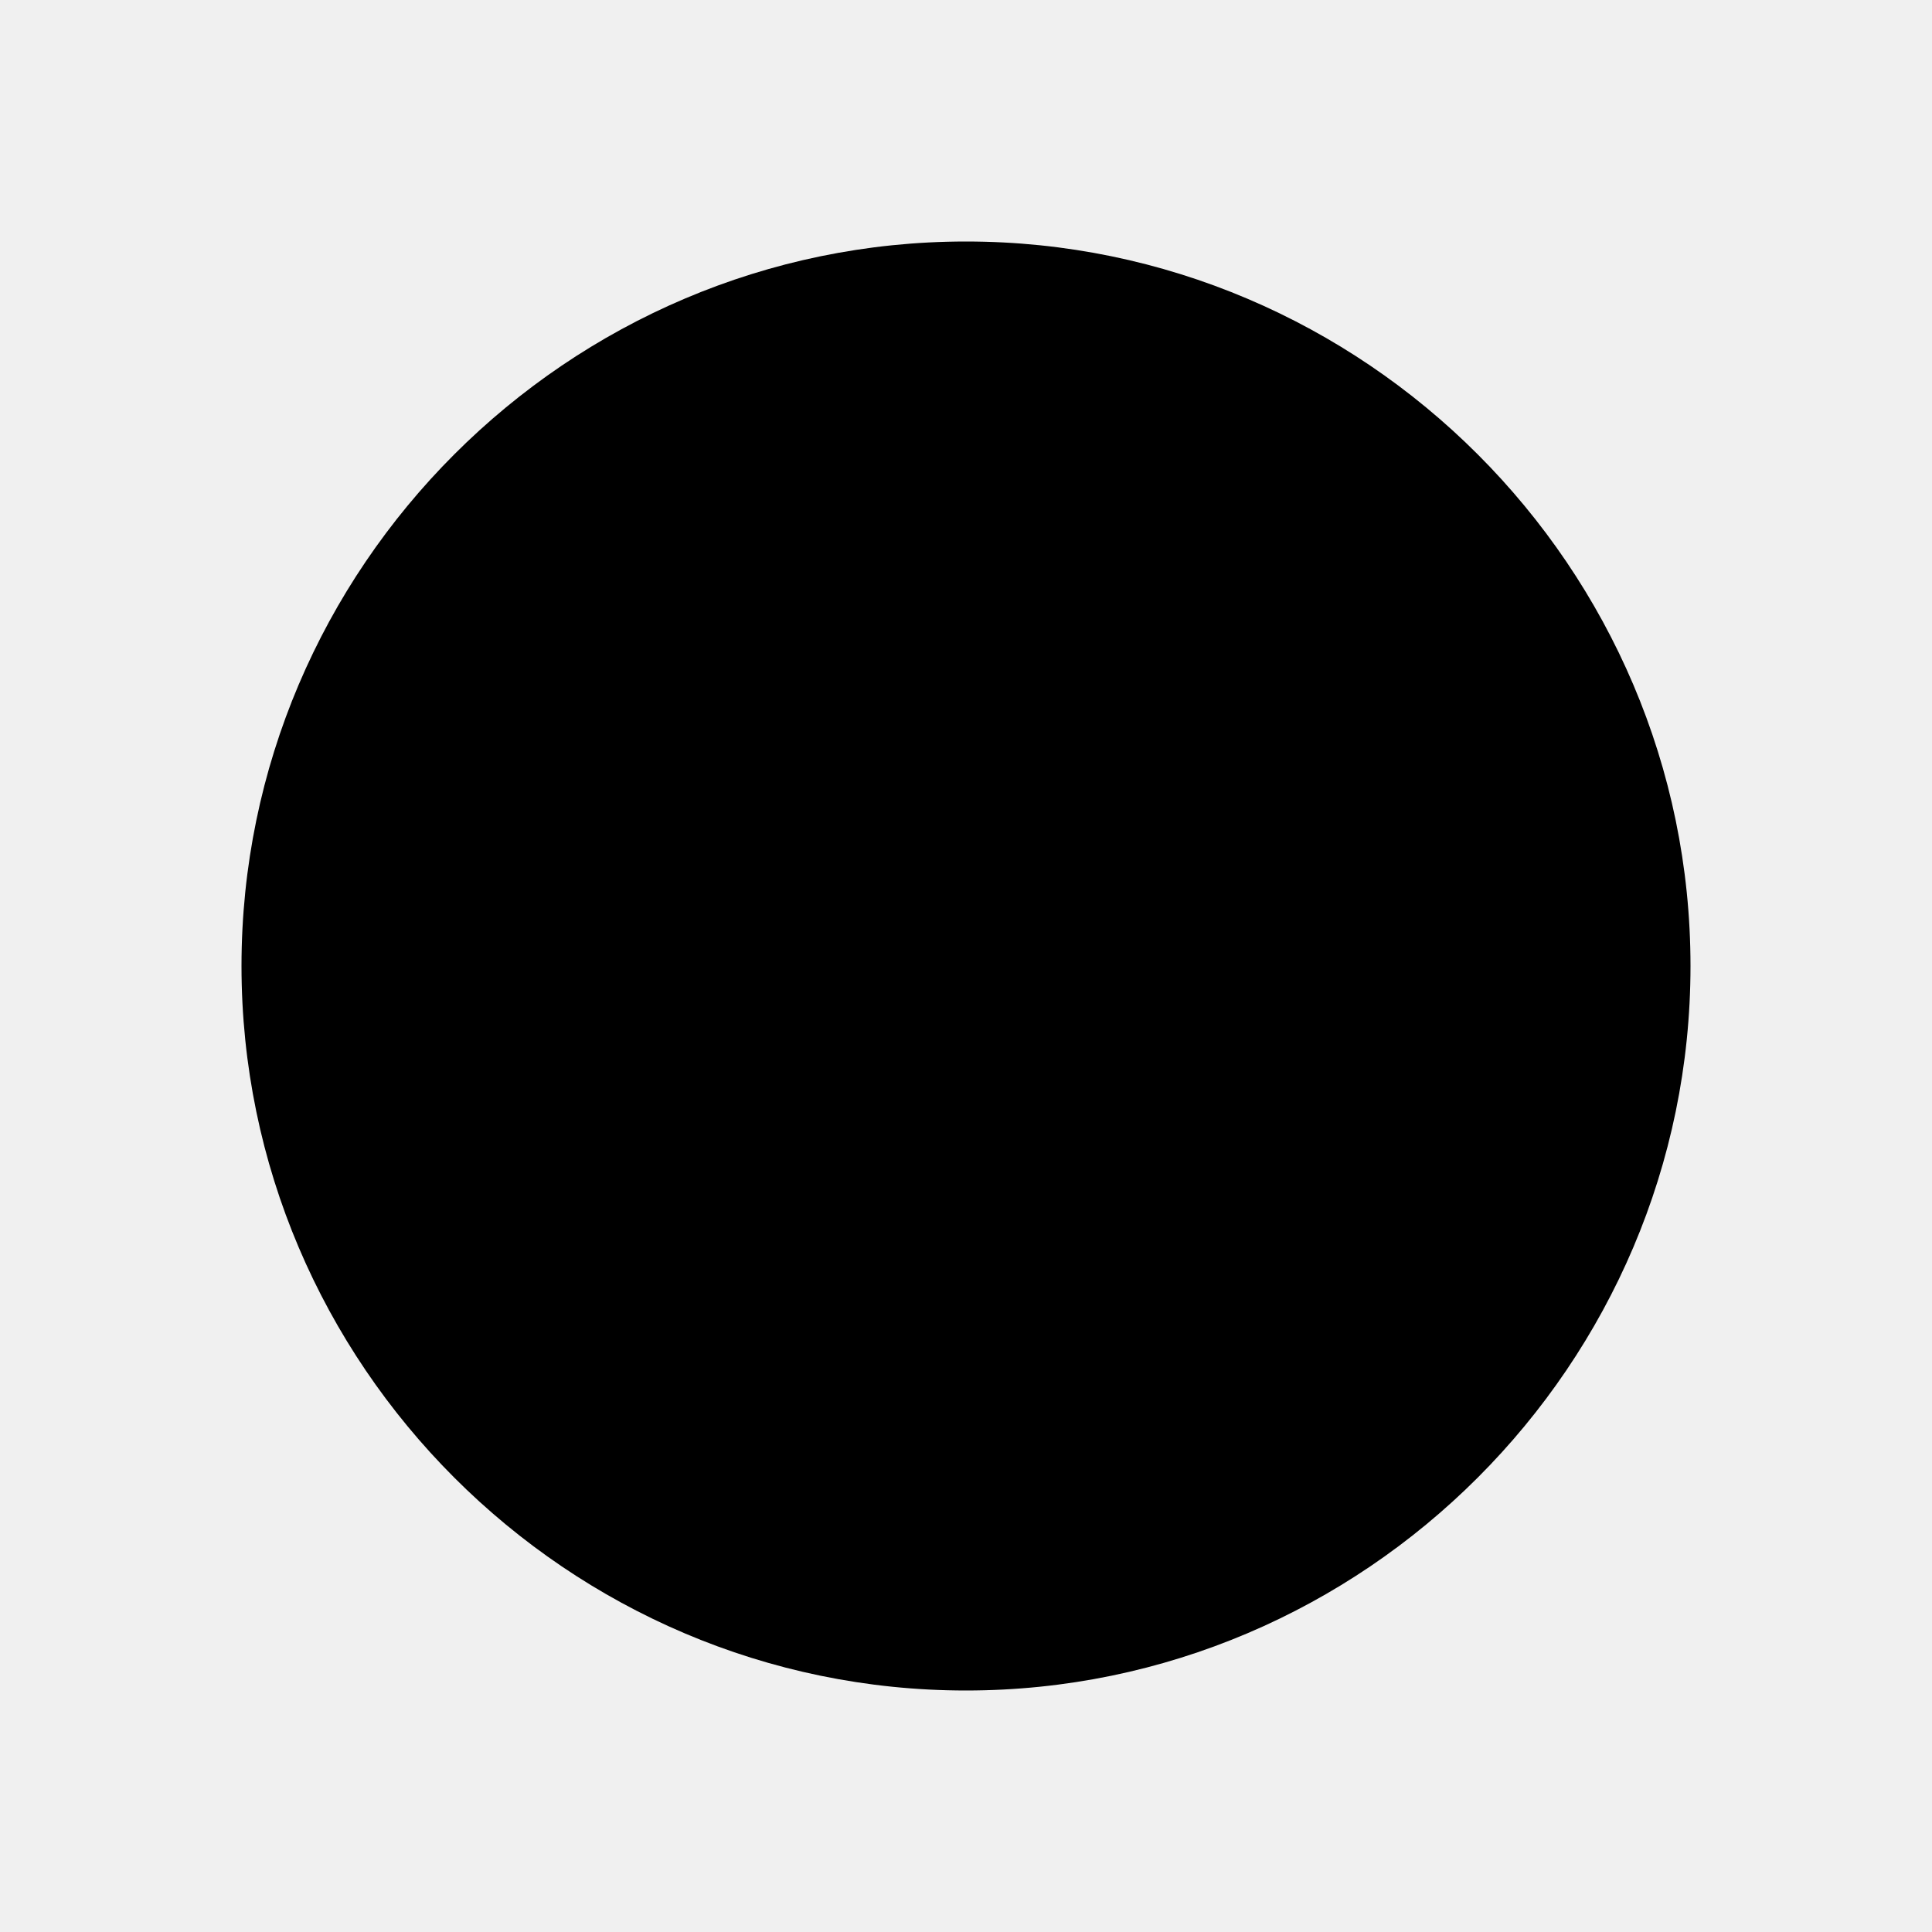
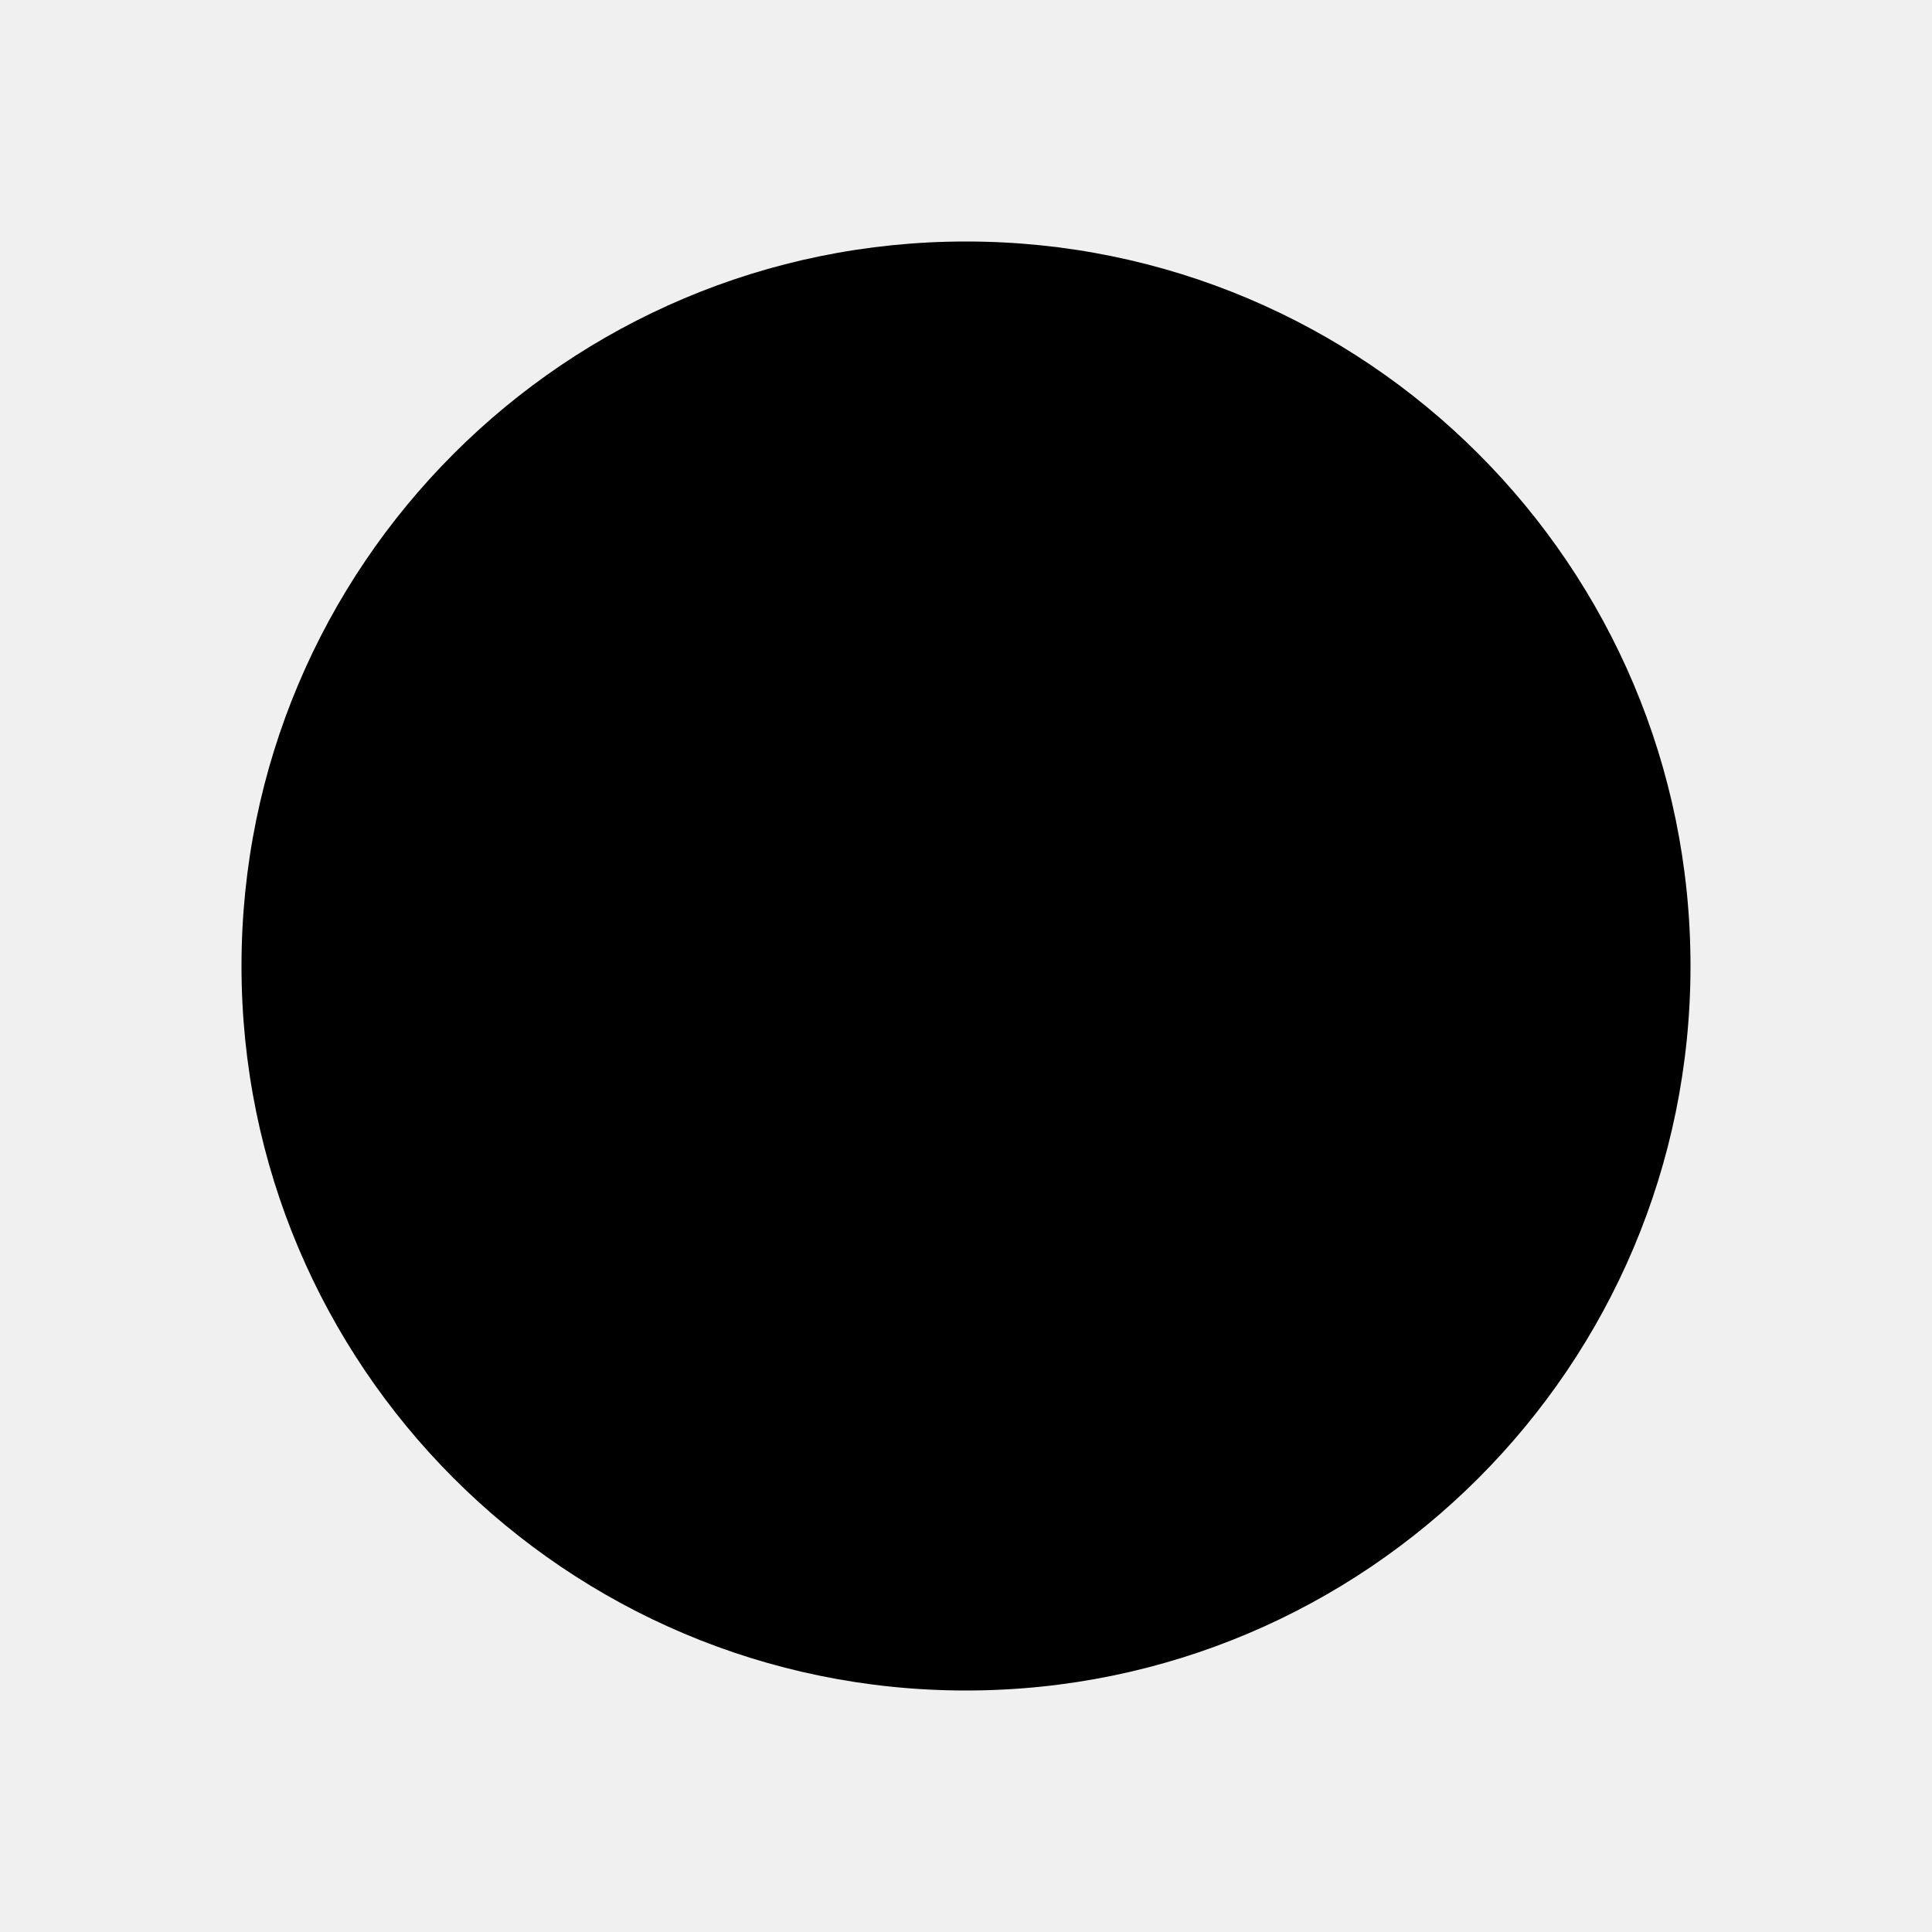
- <svg xmlns="http://www.w3.org/2000/svg" version="1.1" id="Layer_1" x="0px" y="0px" viewBox="0 0 32 32" style="enable-background:new 0 0 32 32;" xml:space="preserve">
-   <style type="text/css">
- 	.st0{filter:url(#Adobe_OpacityMaskFilter);}
- 	.st1{fill-rule:evenodd;clip-rule:evenodd;fill:#FFFFFF;}
- 	.st2{mask:url(#mask-2_1_);}
- 	.st3{fill-rule:evenodd;clip-rule:evenodd;}
- </style>
+ <svg xmlns="http://www.w3.org/2000/svg" xmlns:xlink="http://www.w3.org/1999/xlink" viewBox="0 0 32 32" version="1.1">
  <defs>
-     <filter id="Adobe_OpacityMaskFilter" filterUnits="userSpaceOnUse" x="0" y="0" width="32" height="32">
-       <feColorMatrix type="matrix" values="1 0 0 0 0  0 1 0 0 0  0 0 1 0 0  0 0 0 1 0" />
-     </filter>
+     <path d="M16,4 C9.373,4 4,9.373 4,16 C4,22.627 9.373,28 16,28 C22.627,28 28,22.627 28,16 C28,9.373 22.627,4 16,4 Z" id="path-1" />
  </defs>
-   <mask maskUnits="userSpaceOnUse" x="0" y="0" width="32" height="32" id="mask-2_1_">
-     <g class="st0">
-       <path id="path-1_1_" class="st1" d="M16,4C9.4,4,4,9.4,4,16s5.4,12,12,12s12-5.4,12-12S22.6,4,16,4z" />
+   <g id="Source/System-Icons/24/Gag_24" stroke="none" stroke-width="1" fill="none" fill-rule="evenodd">
+     <mask id="mask-2" fill="white">
+       <use xlink:href="#path-1" />
+     </mask>
+     <g id="Mask" fill-rule="nonzero" />
+     <g id="Colors/Basic/Fresh-Asphalt" mask="url(#mask-2)" fill="#000000">
+       <rect id="Rectangle" x="0" y="0" width="32" height="32" />
    </g>
-   </mask>
-   <g class="st2">
-     <rect id="Rectangle" y="0" class="st3" width="32" height="32" />
  </g>
</svg>
